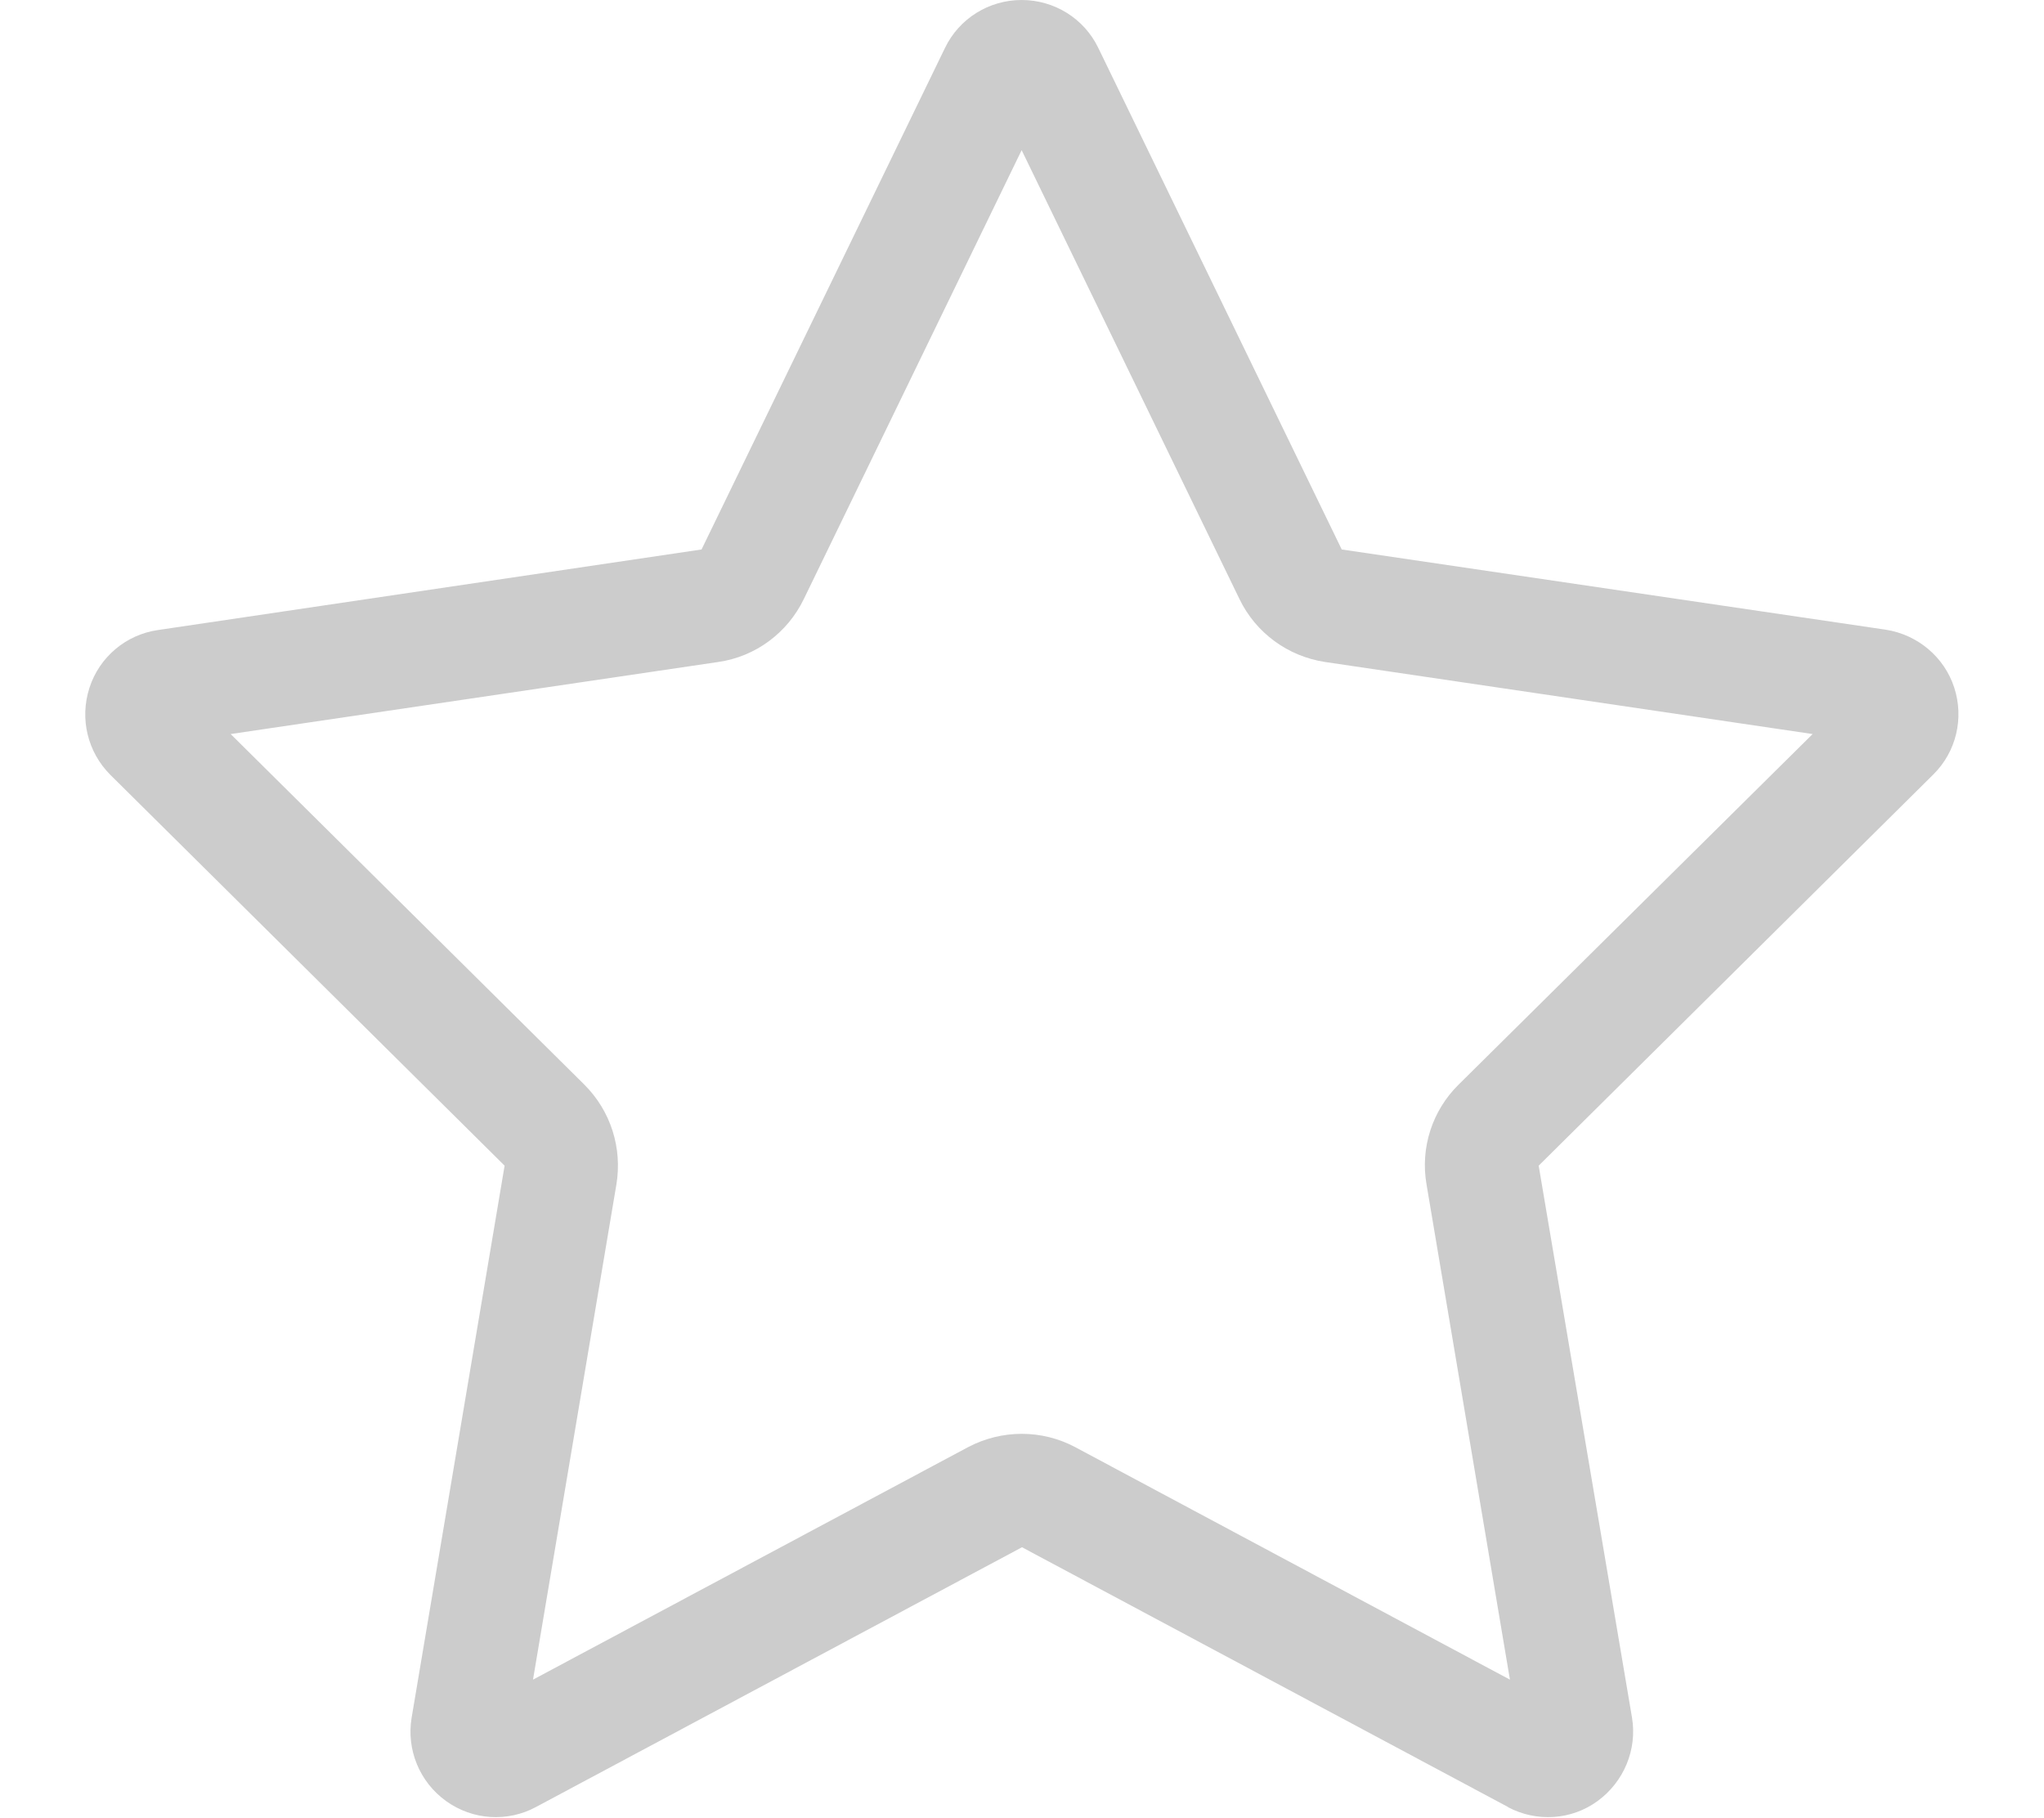
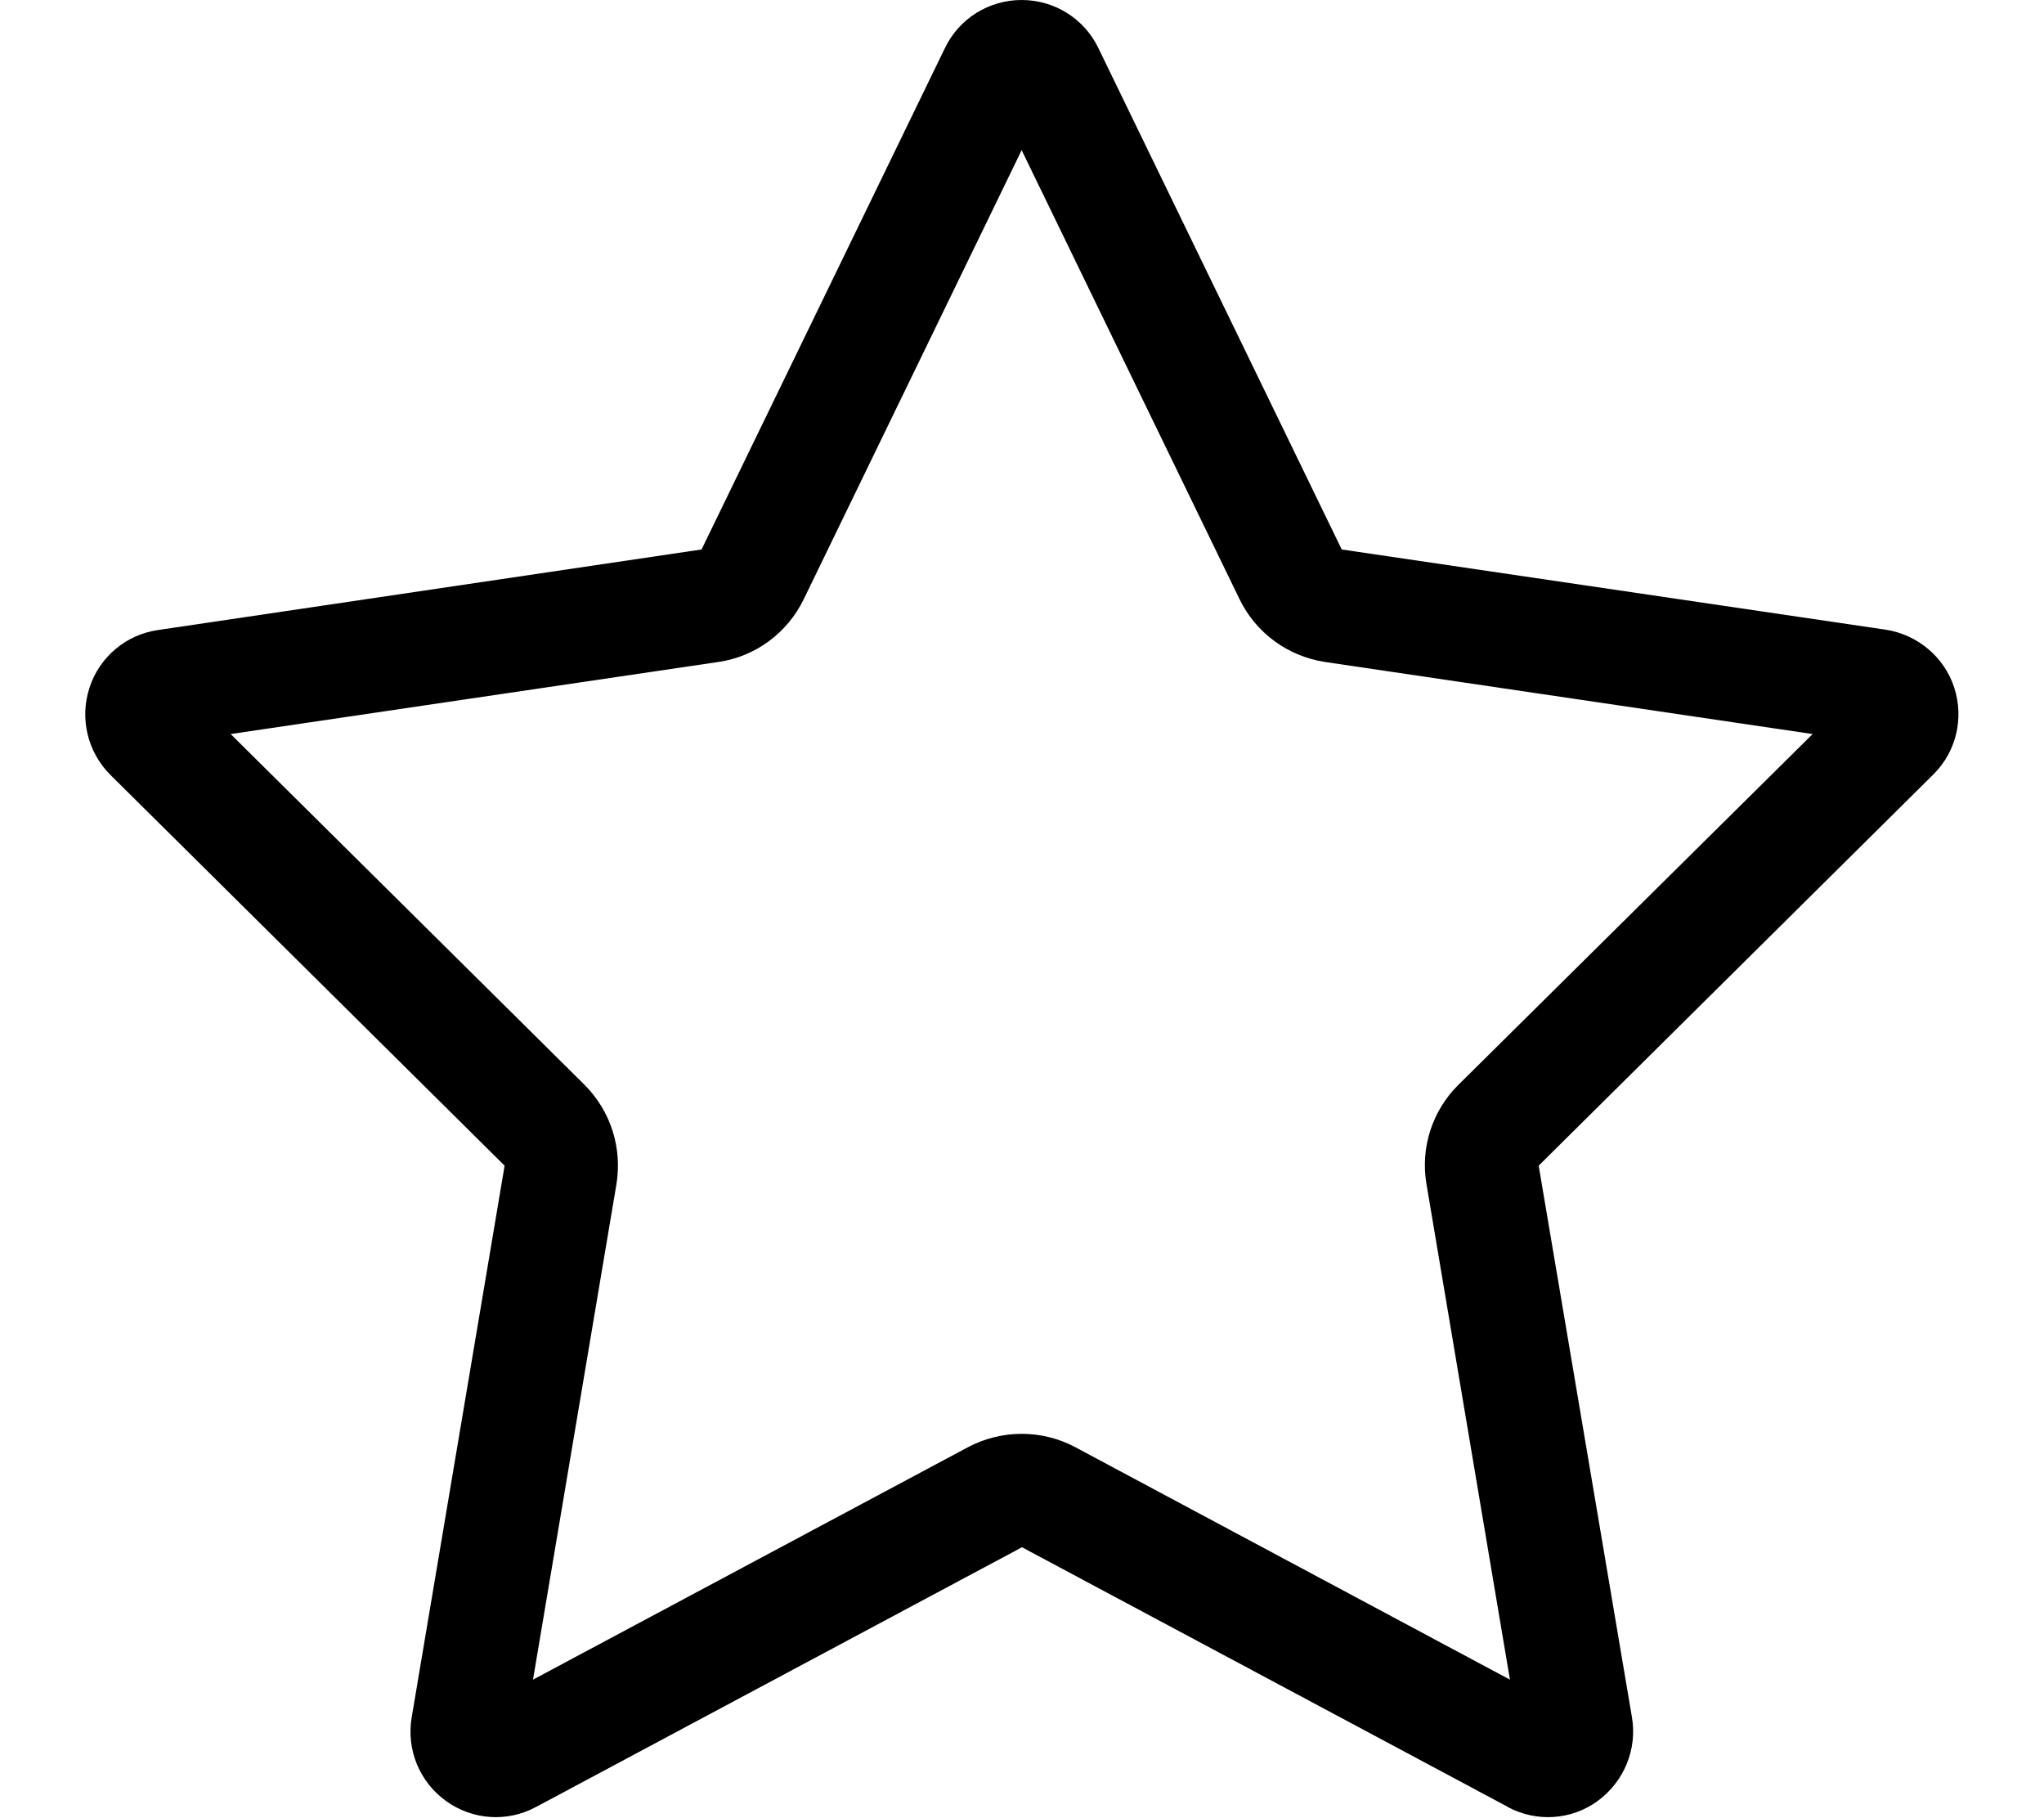
<svg xmlns="http://www.w3.org/2000/svg" aria-hidden="true" focusable="false" data-prefix="fal" data-icon="star" class="svg-inline--fa fa-star" role="img" viewBox="0 0 576 512">
-   <path fill="#cccccc" d="M226.5 168.8L287.9 42.3l61.4 126.5c4.6 9.5 13.6 16.1 24.1 17.7l137.4 20.3-99.8 98.8c-7.4 7.3-10.8 17.8-9 28.1l23.5 139.5L303 407.7c-9.4-5-20.7-5-30.2 0L150.2 473.2l23.5-139.5c1.7-10.3-1.6-20.7-9-28.1L65 206.8l137.4-20.3c10.5-1.5 19.5-8.2 24.1-17.7zM424.9 509.1c8.1 4.3 17.9 3.7 25.3-1.7s11.2-14.5 9.7-23.5L433.6 328.4 544.8 218.2c6.5-6.4 8.7-15.9 5.9-24.5s-10.3-14.9-19.3-16.3L378.1 154.8 309.5 13.5C305.5 5.2 297.1 0 287.9 0s-17.6 5.2-21.6 13.5L197.7 154.8 44.5 177.5c-9 1.3-16.5 7.6-19.3 16.3s-.5 18.1 5.9 24.5L142.2 328.4 116 483.9c-1.5 9 2.2 18.1 9.7 23.5s17.3 6 25.3 1.7l137-73.2 137 73.2z" />
+   <path fill="##18212E" d="M226.5 168.8L287.9 42.3l61.4 126.5c4.6 9.5 13.6 16.1 24.1 17.7l137.4 20.3-99.8 98.8c-7.4 7.3-10.8 17.8-9 28.1l23.5 139.5L303 407.7c-9.4-5-20.7-5-30.2 0L150.2 473.2l23.5-139.5c1.7-10.3-1.6-20.7-9-28.1L65 206.8l137.4-20.3c10.5-1.5 19.5-8.2 24.1-17.7zM424.9 509.1c8.1 4.3 17.9 3.7 25.3-1.7s11.2-14.5 9.7-23.5L433.6 328.4 544.8 218.2c6.5-6.4 8.7-15.9 5.9-24.5s-10.3-14.9-19.3-16.3L378.1 154.8 309.5 13.5C305.5 5.2 297.1 0 287.9 0s-17.6 5.2-21.6 13.5L197.7 154.8 44.5 177.5c-9 1.3-16.5 7.6-19.3 16.3s-.5 18.1 5.9 24.5L142.2 328.4 116 483.9c-1.5 9 2.2 18.1 9.7 23.5s17.3 6 25.3 1.7l137-73.2 137 73.2z" />
</svg>
